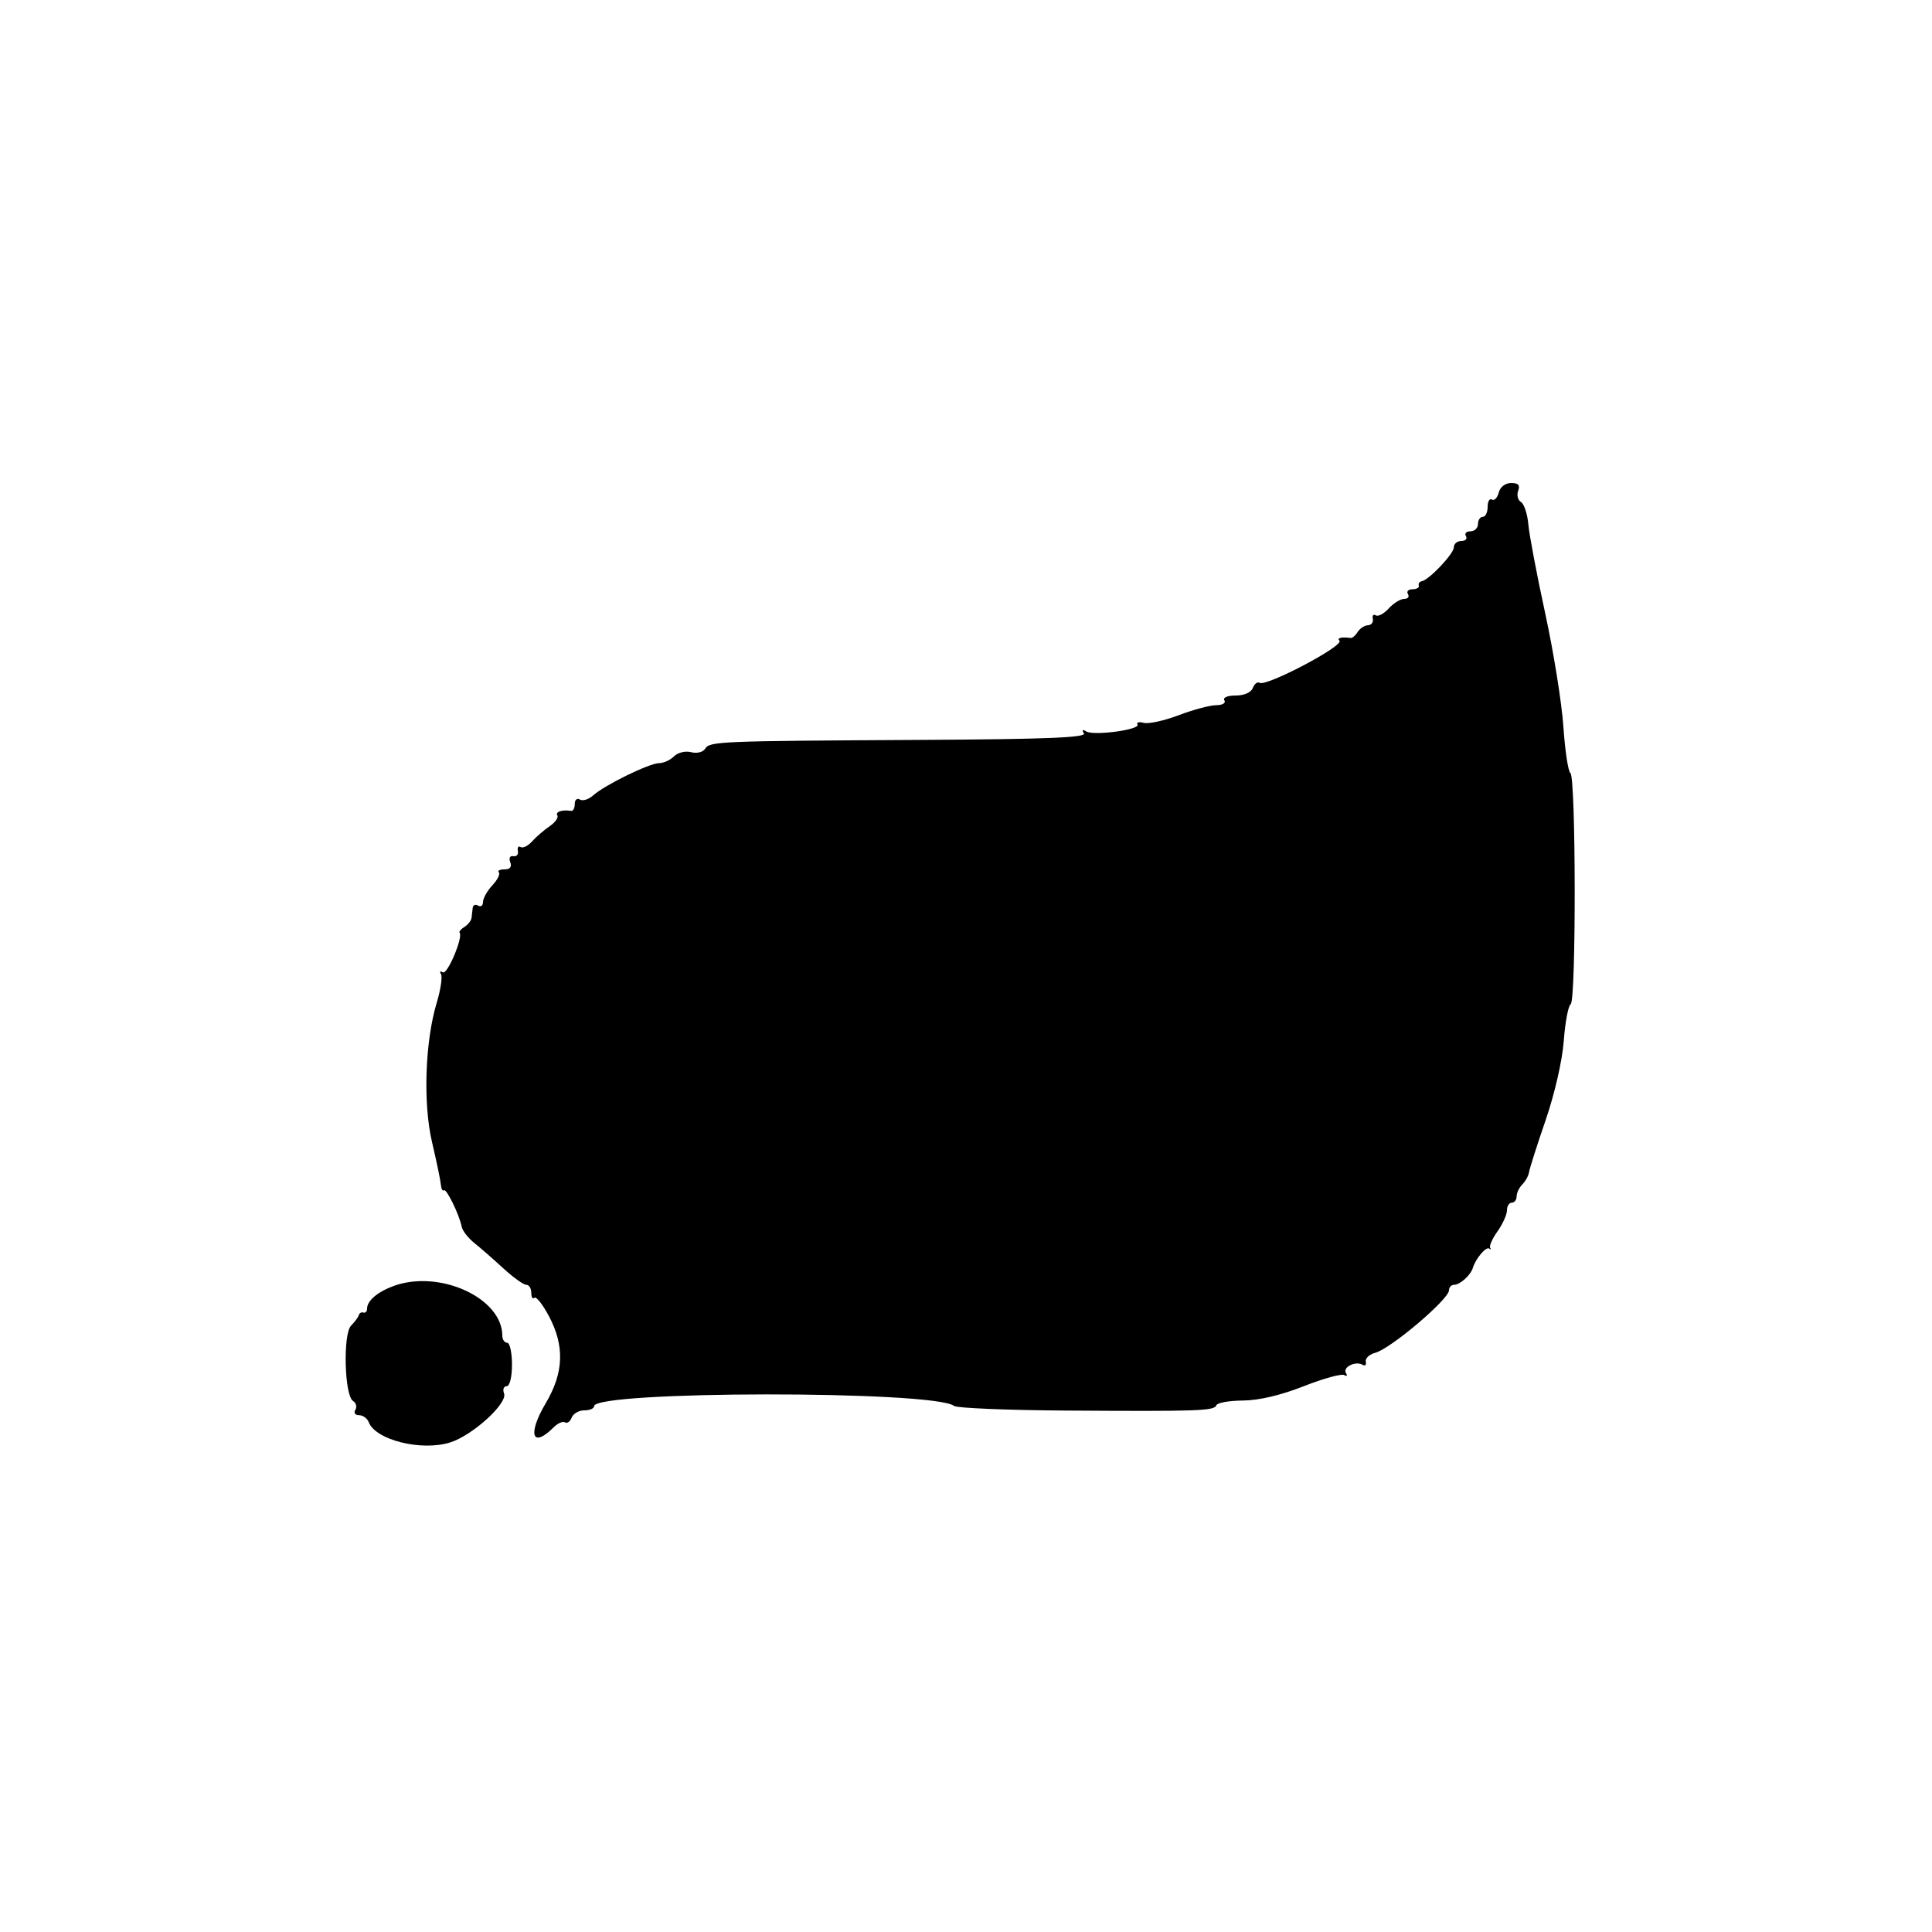
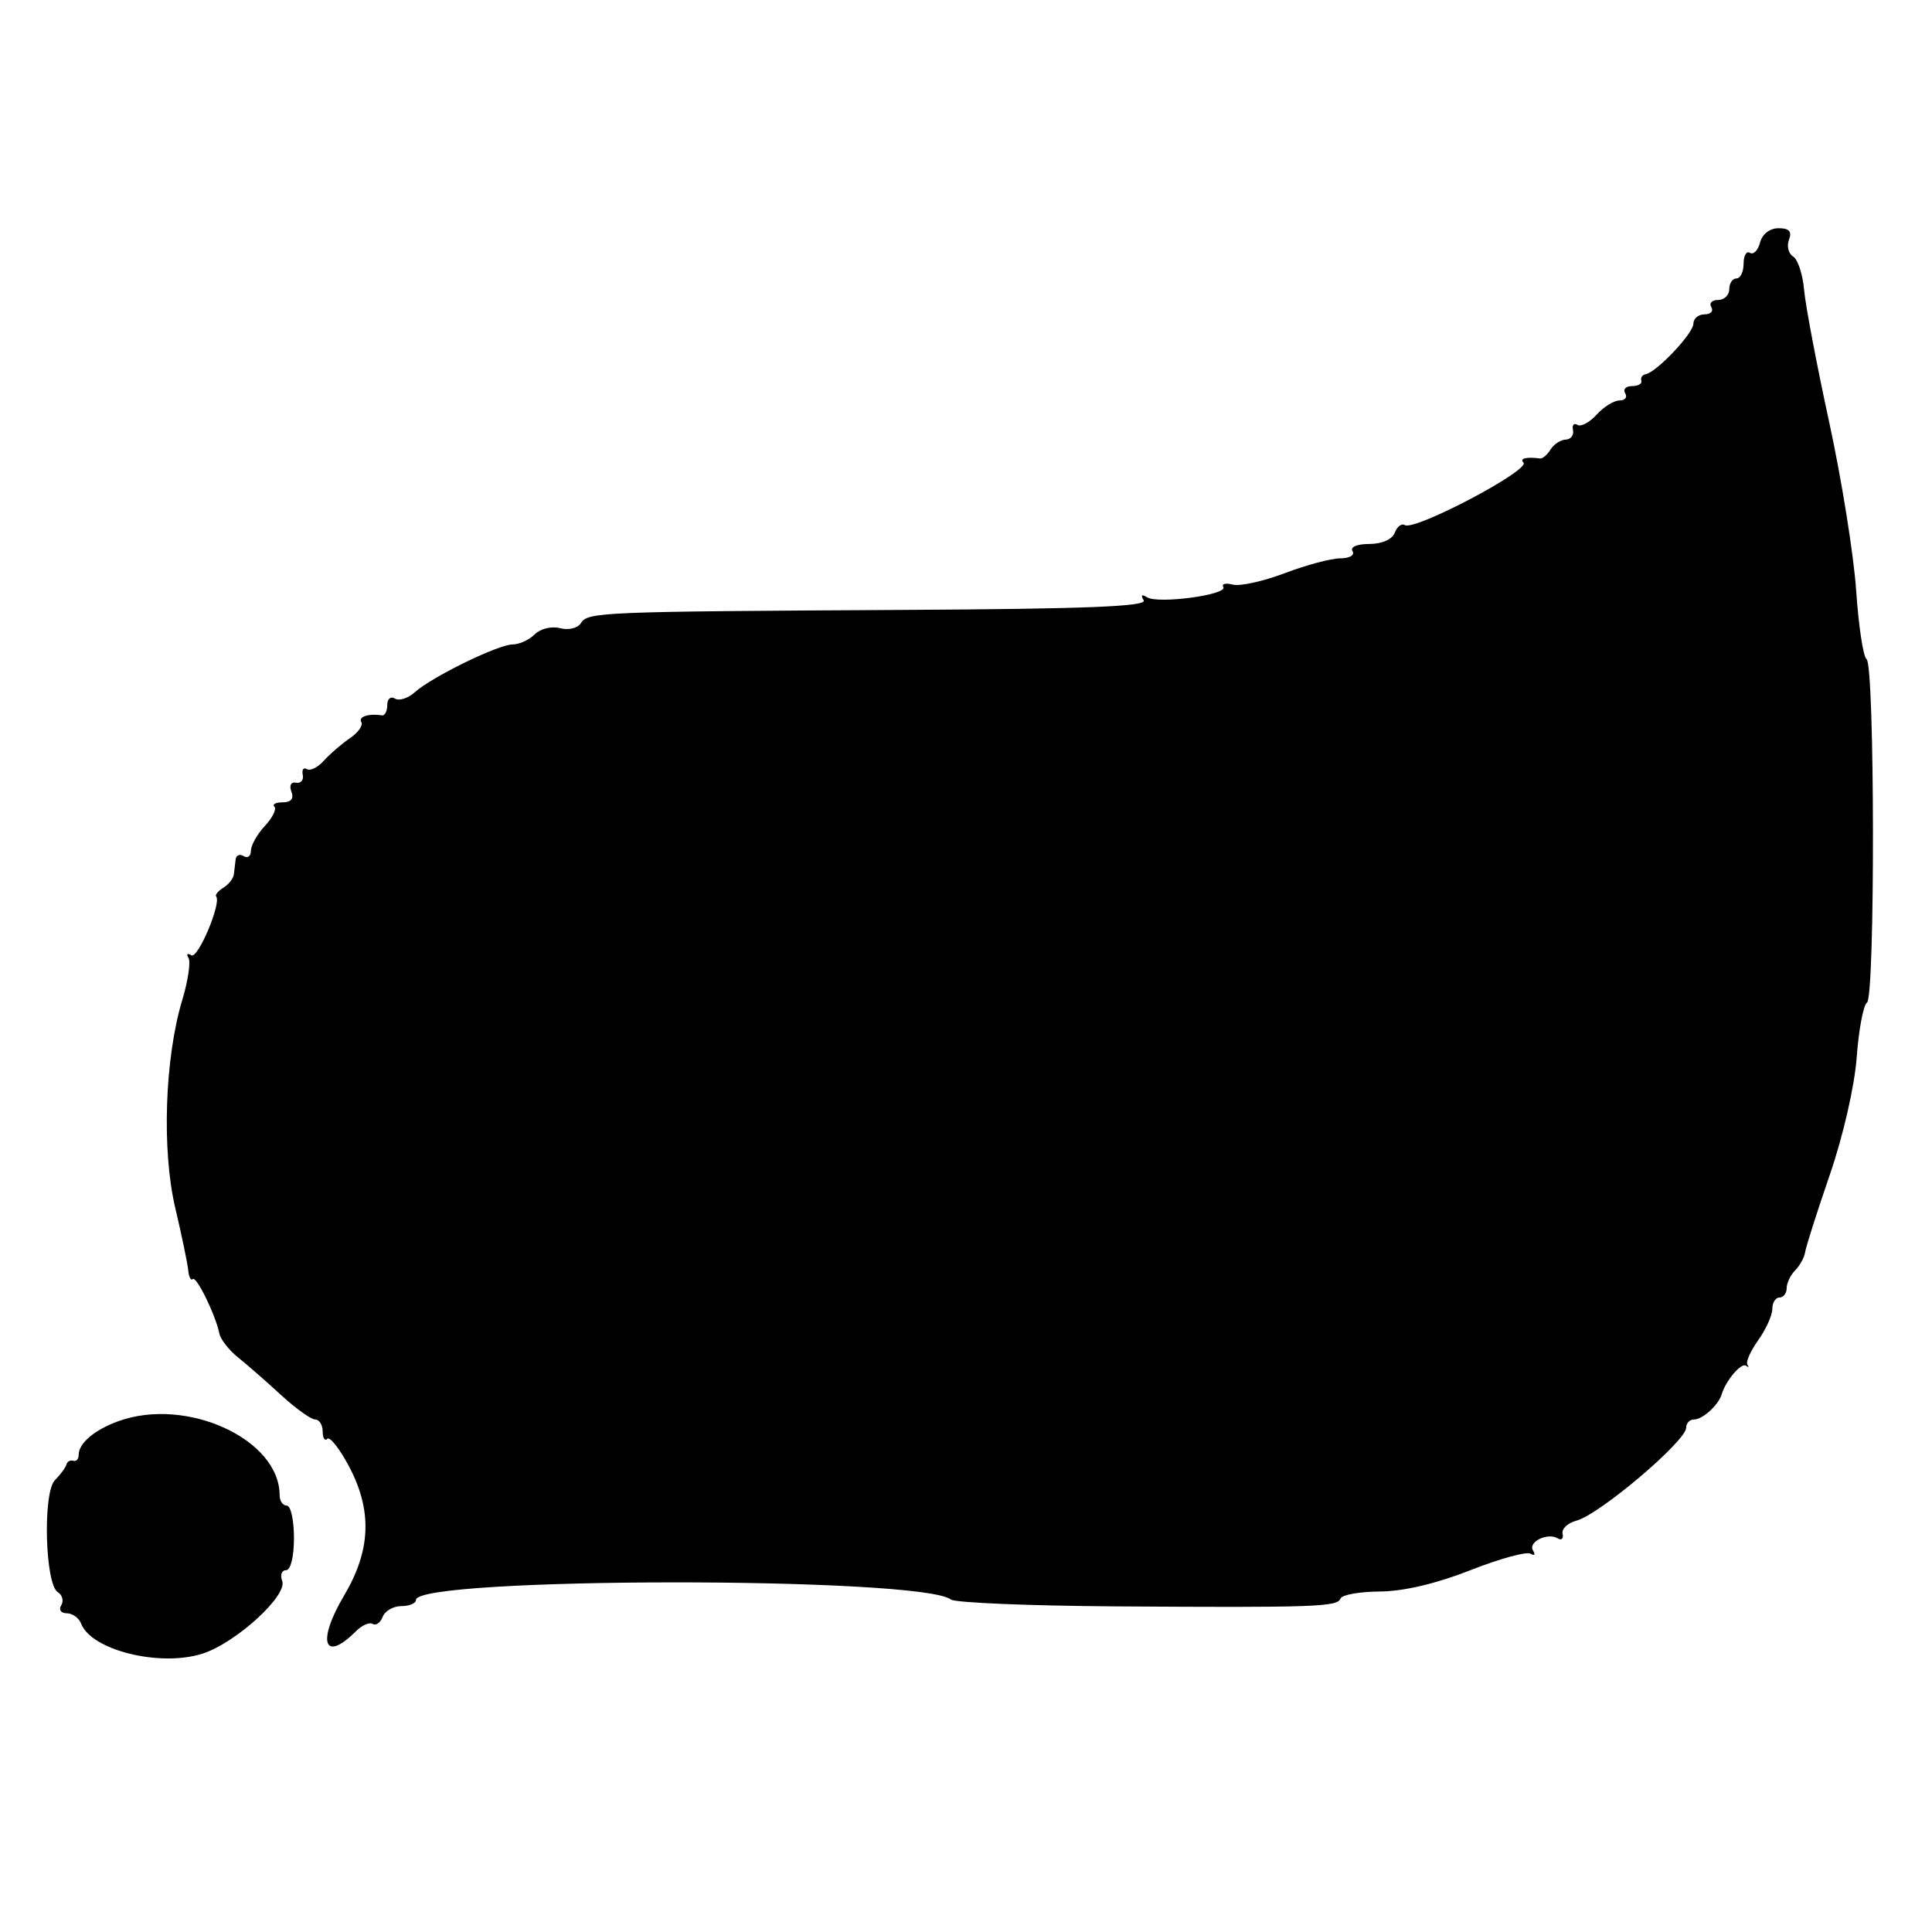
- <svg xmlns="http://www.w3.org/2000/svg" id="svg" version="1.1" width="400" height="400" style="display: block;">
-   <g id="svgg">
-     <path id="path0" d="M310.293 101.989 C 310.007 103.083,309.374 103.731,308.886 103.430 C 308.399 103.128,308.000 103.809,308.000 104.941 C 308.000 106.073,307.550 107.000,307.000 107.000 C 306.450 107.000,306.000 107.675,306.000 108.500 C 306.000 109.325,305.298 110.000,304.441 110.000 C 303.584 110.000,303.160 110.450,303.500 111.000 C 303.840 111.550,303.416 112.000,302.559 112.000 C 301.702 112.000,301.000 112.591,301.000 113.313 C 301.000 114.653,295.873 120.071,294.343 120.348 C 293.880 120.431,293.613 120.838,293.750 121.250 C 293.887 121.662,293.298 122.000,292.441 122.000 C 291.584 122.000,291.160 122.450,291.500 123.000 C 291.840 123.550,291.486 124.000,290.714 124.000 C 289.942 124.000,288.505 124.889,287.521 125.976 C 286.538 127.063,285.332 127.705,284.842 127.402 C 284.351 127.099,284.074 127.427,284.225 128.130 C 284.376 128.834,283.921 129.430,283.214 129.455 C 282.506 129.480,281.556 130.101,281.102 130.835 C 280.648 131.570,279.989 132.132,279.638 132.085 C 277.742 131.832,276.743 132.077,277.321 132.654 C 278.350 133.683,262.160 142.217,260.787 141.368 C 260.346 141.096,259.716 141.577,259.386 142.437 C 259.029 143.366,257.589 144.000,255.834 144.000 C 254.121 144.000,253.141 144.420,253.500 145.000 C 253.844 145.556,253.094 146.000,251.809 146.001 C 250.539 146.001,247.053 146.931,244.062 148.068 C 241.071 149.205,237.808 149.921,236.810 149.661 C 235.813 149.400,235.223 149.552,235.500 149.999 C 236.164 151.074,226.437 152.388,224.892 151.433 C 224.131 150.963,223.953 151.114,224.405 151.845 C 224.938 152.708,216.448 153.047,190.809 153.188 C 148.572 153.419,146.935 153.487,145.977 155.036 C 145.548 155.732,144.264 156.041,143.085 155.732 C 141.901 155.423,140.341 155.801,139.554 156.589 C 138.778 157.365,137.389 158.000,136.467 158.000 C 134.463 158.000,125.195 162.532,122.813 164.677 C 121.885 165.512,120.648 165.900,120.063 165.539 C 119.478 165.178,119.000 165.584,119.000 166.441 C 119.000 167.298,118.662 167.947,118.250 167.882 C 116.398 167.589,114.926 168.071,115.387 168.818 C 115.665 169.268,114.947 170.280,113.791 171.068 C 112.635 171.856,111.003 173.264,110.166 174.199 C 109.328 175.133,108.262 175.662,107.797 175.374 C 107.331 175.087,107.074 175.447,107.225 176.176 C 107.376 176.904,106.954 177.393,106.286 177.262 C 105.584 177.124,105.313 177.652,105.643 178.512 C 106.016 179.485,105.600 180.000,104.440 180.000 C 103.465 180.000,102.940 180.273,103.273 180.606 C 103.607 180.940,103.007 182.150,101.940 183.295 C 100.873 184.440,100.000 185.994,100.000 186.748 C 100.000 187.501,99.550 187.840,99.000 187.500 C 98.450 187.160,97.944 187.359,97.875 187.941 C 97.806 188.523,97.694 189.466,97.625 190.036 C 97.556 190.607,96.899 191.444,96.165 191.898 C 95.430 192.352,94.977 192.898,95.157 193.112 C 95.925 194.021,92.610 201.877,91.696 201.312 C 91.143 200.971,90.965 201.134,91.299 201.675 C 91.633 202.216,91.240 204.873,90.425 207.579 C 87.994 215.655,87.564 228.463,89.455 236.500 C 90.361 240.350,91.176 244.266,91.265 245.202 C 91.355 246.139,91.640 246.694,91.898 246.436 C 92.393 245.941,95.087 251.450,95.597 253.999 C 95.761 254.823,96.932 256.327,98.198 257.342 C 99.464 258.356,102.168 260.719,104.206 262.593 C 106.245 264.467,108.382 266.000,108.956 266.000 C 109.530 266.000,110.000 266.750,110.000 267.667 C 110.000 268.583,110.289 269.044,110.642 268.691 C 110.995 268.338,112.345 270.043,113.642 272.479 C 116.931 278.658,116.734 284.206,113.000 290.500 C 109.160 296.974,110.157 299.986,114.652 295.491 C 115.482 294.661,116.528 294.208,116.976 294.485 C 117.424 294.762,118.048 294.316,118.364 293.494 C 118.679 292.672,119.851 292.000,120.969 292.000 C 122.086 292.000,123.000 291.614,123.000 291.142 C 123.000 287.918,193.413 287.862,197.539 291.084 C 198.111 291.530,208.461 291.960,220.539 292.040 C 248.228 292.222,251.423 292.110,251.833 290.946 C 252.017 290.426,254.492 289.985,257.333 289.966 C 260.619 289.944,265.199 288.866,269.913 287.007 C 273.990 285.399,277.772 284.359,278.318 284.696 C 278.863 285.033,279.017 284.837,278.660 284.259 C 277.919 283.059,280.703 281.699,282.115 282.571 C 282.629 282.889,282.926 282.593,282.775 281.913 C 282.624 281.233,283.499 280.412,284.719 280.089 C 287.926 279.238,300.000 269.002,300.000 267.134 C 300.000 266.510,300.482 266.000,301.071 266.000 C 302.286 266.000,304.494 264.002,304.940 262.500 C 305.513 260.570,307.686 258.018,308.340 258.506 C 308.703 258.778,308.788 258.713,308.530 258.363 C 308.271 258.012,308.946 256.480,310.030 254.959 C 311.113 253.437,312.000 251.473,312.000 250.596 C 312.000 249.718,312.450 249.000,313.000 249.000 C 313.550 249.000,314.000 248.415,314.000 247.700 C 314.000 246.985,314.535 245.865,315.190 245.210 C 315.844 244.556,316.470 243.408,316.579 242.660 C 316.689 241.912,318.234 237.070,320.012 231.900 C 321.879 226.472,323.464 219.542,323.763 215.500 C 324.047 211.650,324.691 208.234,325.193 207.908 C 326.339 207.166,326.283 160.805,325.135 160.050 C 324.675 159.748,324.023 155.450,323.686 150.500 C 323.350 145.550,321.656 134.975,319.921 127.000 C 318.187 119.025,316.616 110.739,316.430 108.587 C 316.244 106.435,315.555 104.343,314.900 103.938 C 314.245 103.533,313.985 102.481,314.323 101.601 C 314.764 100.452,314.355 100.000,312.875 100.000 C 311.658 100.000,310.600 100.815,310.293 101.989 M81.518 266.240 C 78.193 267.446,76.000 269.309,76.000 270.929 C 76.000 271.518,75.662 271.887,75.250 271.750 C 74.838 271.613,74.404 271.854,74.286 272.286 C 74.168 272.718,73.449 273.694,72.687 274.456 C 70.982 276.161,71.309 288.955,73.086 290.053 C 73.730 290.451,73.947 291.277,73.569 291.888 C 73.185 292.509,73.523 293.000,74.334 293.000 C 75.133 293.000,76.036 293.651,76.342 294.448 C 77.758 298.139,87.238 300.503,93.185 298.649 C 97.821 297.203,105.146 290.545,104.358 288.492 C 104.044 287.671,104.284 287.000,104.893 287.000 C 105.538 287.000,106.000 285.123,106.000 282.500 C 106.000 280.025,105.550 278.000,105.000 278.000 C 104.450 278.000,104.000 277.346,104.000 276.547 C 104.000 268.739,91.026 262.791,81.518 266.240 " stroke="none" fill="#000000" fill-rule="evenodd" />
+ <svg xmlns="http://www.w3.org/2000/svg" style="display: block;" height="400" width="400" version="1.1" id="svg">
+   <defs id="defs7" />
+   <g transform="matrix(1.485798,0,0,1.485798,-96.63131,-101.329)" id="svgg">
+     <path style="fill:#000000;fill-rule:evenodd;stroke:none" d="m 310.293,101.989 c -0.286,1.094 -0.919,1.742 -1.407,1.441 -0.487,-0.302 -0.886,0.379 -0.886,1.511 0,1.132 -0.45,2.059 -1,2.059 -0.55,0 -1,0.675 -1,1.5 0,0.825 -0.702,1.5 -1.559,1.5 -0.857,0 -1.281,0.45 -0.941,1 0.34,0.55 -0.084,1 -0.941,1 -0.857,0 -1.559,0.591 -1.559,1.313 0,1.34 -5.127,6.758 -6.657,7.035 -0.463,0.083 -0.73,0.49 -0.593,0.902 0.137,0.412 -0.452,0.75 -1.309,0.75 -0.857,0 -1.281,0.45 -0.941,1 0.34,0.55 -0.014,1 -0.786,1 -0.772,0 -2.209,0.889 -3.193,1.976 -0.983,1.087 -2.189,1.729 -2.679,1.426 -0.491,-0.303 -0.768,0.025 -0.617,0.728 0.151,0.704 -0.304,1.3 -1.011,1.325 -0.708,0.025 -1.658,0.646 -2.112,1.38 -0.454,0.735 -1.113,1.297 -1.464,1.25 -1.896,-0.253 -2.895,-0.008 -2.317,0.569 1.029,1.029 -15.161,9.563 -16.534,8.714 -0.441,-0.272 -1.071,0.209 -1.401,1.069 -0.357,0.929 -1.797,1.563 -3.552,1.563 -1.713,0 -2.693,0.42 -2.334,1 0.344,0.556 -0.406,1 -1.691,1.001 -1.27,0 -4.756,0.93 -7.747,2.067 -2.991,1.137 -6.254,1.853 -7.252,1.593 -0.997,-0.261 -1.587,-0.109 -1.31,0.338 0.664,1.075 -9.063,2.389 -10.608,1.434 -0.761,-0.47 -0.939,-0.319 -0.487,0.412 0.533,0.863 -7.957,1.202 -33.596,1.343 -42.237,0.231 -43.874,0.299 -44.832,1.848 -0.429,0.696 -1.713,1.005 -2.892,0.696 -1.184,-0.309 -2.744,0.069 -3.531,0.857 -0.776,0.776 -2.165,1.411 -3.087,1.411 -2.004,0 -11.272,4.532 -13.654,6.677 -0.928,0.835 -2.165,1.223 -2.75,0.862 -0.585,-0.361 -1.063,0.045 -1.063,0.902 0,0.857 -0.338,1.506 -0.75,1.441 -1.852,-0.293 -3.324,0.189 -2.863,0.936 0.278,0.45 -0.44,1.462 -1.596,2.25 -1.156,0.788 -2.788,2.196 -3.625,3.131 -0.838,0.934 -1.904,1.463 -2.369,1.175 -0.466,-0.287 -0.723,0.073 -0.572,0.802 0.151,0.728 -0.271,1.217 -0.939,1.086 -0.702,-0.138 -0.973,0.39 -0.643,1.25 0.373,0.973 -0.043,1.488 -1.203,1.488 -0.975,0 -1.5,0.273 -1.167,0.606 0.334,0.334 -0.266,1.544 -1.333,2.689 -1.067,1.145 -1.94,2.699 -1.94,3.453 0,0.753 -0.45,1.092 -1,0.752 -0.55,-0.34 -1.056,-0.141 -1.125,0.441 -0.069,0.582 -0.181,1.525 -0.25,2.095 -0.069,0.571 -0.726,1.408 -1.46,1.862 -0.735,0.454 -1.188,1 -1.008,1.214 0.768,0.909 -2.547,8.765 -3.461,8.2 -0.553,-0.341 -0.731,-0.178 -0.397,0.363 0.334,0.541 -0.059,3.198 -0.874,5.904 -2.431,8.076 -2.861,20.884 -0.97,28.921 0.906,3.85 1.721,7.766 1.81,8.702 0.09,0.937 0.375,1.492 0.633,1.234 0.495,-0.495 3.189,5.014 3.699,7.563 0.164,0.824 1.335,2.328 2.601,3.343 1.266,1.014 3.97,3.377 6.008,5.251 2.039,1.874 4.176,3.407 4.75,3.407 0.574,0 1.044,0.75 1.044,1.667 0,0.916 0.289,1.377 0.642,1.024 0.353,-0.353 1.703,1.352 3,3.788 3.289,6.179 3.092,11.727 -0.642,18.021 -3.84,6.474 -2.843,9.486 1.652,4.991 0.83,-0.83 1.876,-1.283 2.324,-1.006 0.448,0.277 1.072,-0.169 1.388,-0.991 0.315,-0.822 1.487,-1.494 2.605,-1.494 1.117,0 2.031,-0.386 2.031,-0.858 0,-3.224 70.413,-3.28 74.539,-0.058 0.572,0.446 10.922,0.876 23,0.956 27.689,0.182 30.884,0.07 31.294,-1.094 0.184,-0.52 2.659,-0.961 5.5,-0.98 3.286,-0.022 7.866,-1.1 12.58,-2.959 4.077,-1.608 7.859,-2.648 8.405,-2.311 0.545,0.337 0.699,0.141 0.342,-0.437 -0.741,-1.2 2.043,-2.56 3.455,-1.688 0.514,0.318 0.811,0.022 0.66,-0.658 -0.151,-0.68 0.724,-1.501 1.944,-1.824 3.207,-0.851 15.281,-11.087 15.281,-12.955 0,-0.624 0.482,-1.134 1.071,-1.134 1.215,0 3.423,-1.998 3.869,-3.5 0.573,-1.93 2.746,-4.482 3.4,-3.994 0.363,0.272 0.448,0.207 0.19,-0.143 -0.259,-0.351 0.416,-1.883 1.5,-3.404 1.083,-1.522 1.97,-3.486 1.97,-4.363 0,-0.878 0.45,-1.596 1,-1.596 0.55,0 1,-0.585 1,-1.3 0,-0.715 0.535,-1.835 1.19,-2.49 0.654,-0.654 1.28,-1.802 1.389,-2.55 0.11,-0.748 1.655,-5.59 3.433,-10.76 1.867,-5.428 3.452,-12.358 3.751,-16.4 0.284,-3.85 0.928,-7.266 1.43,-7.592 1.146,-0.742 1.09,-47.103 -0.058,-47.858 -0.46,-0.302 -1.112,-4.6 -1.449,-9.55 -0.336,-4.95 -2.03,-15.525 -3.765,-23.5 -1.734,-7.975 -3.305,-16.261 -3.491,-18.413 -0.186,-2.152 -0.875,-4.244 -1.53,-4.649 -0.655,-0.405 -0.915,-1.457 -0.577,-2.337 0.441,-1.149 0.032,-1.601 -1.448,-1.601 -1.217,0 -2.275,0.815 -2.582,1.989 M 81.518,266.24 c -3.325,1.206 -5.518,3.069 -5.518,4.689 0,0.589 -0.338,0.958 -0.75,0.821 -0.412,-0.137 -0.846,0.104 -0.964,0.536 -0.118,0.432 -0.837,1.408 -1.599,2.17 -1.705,1.705 -1.378,14.499 0.399,15.597 0.644,0.398 0.861,1.224 0.483,1.835 -0.384,0.621 -0.046,1.112 0.765,1.112 0.799,0 1.702,0.651 2.008,1.448 1.416,3.691 10.896,6.055 16.843,4.201 4.636,-1.446 11.961,-8.104 11.173,-10.157 -0.314,-0.821 -0.074,-1.492 0.535,-1.492 0.645,0 1.107,-1.877 1.107,-4.5 0,-2.475 -0.45,-4.5 -1,-4.5 -0.55,0 -1,-0.654 -1,-1.453 0,-7.808 -12.974,-13.756 -22.482,-10.307" id="path0" />
  </g>
</svg>
